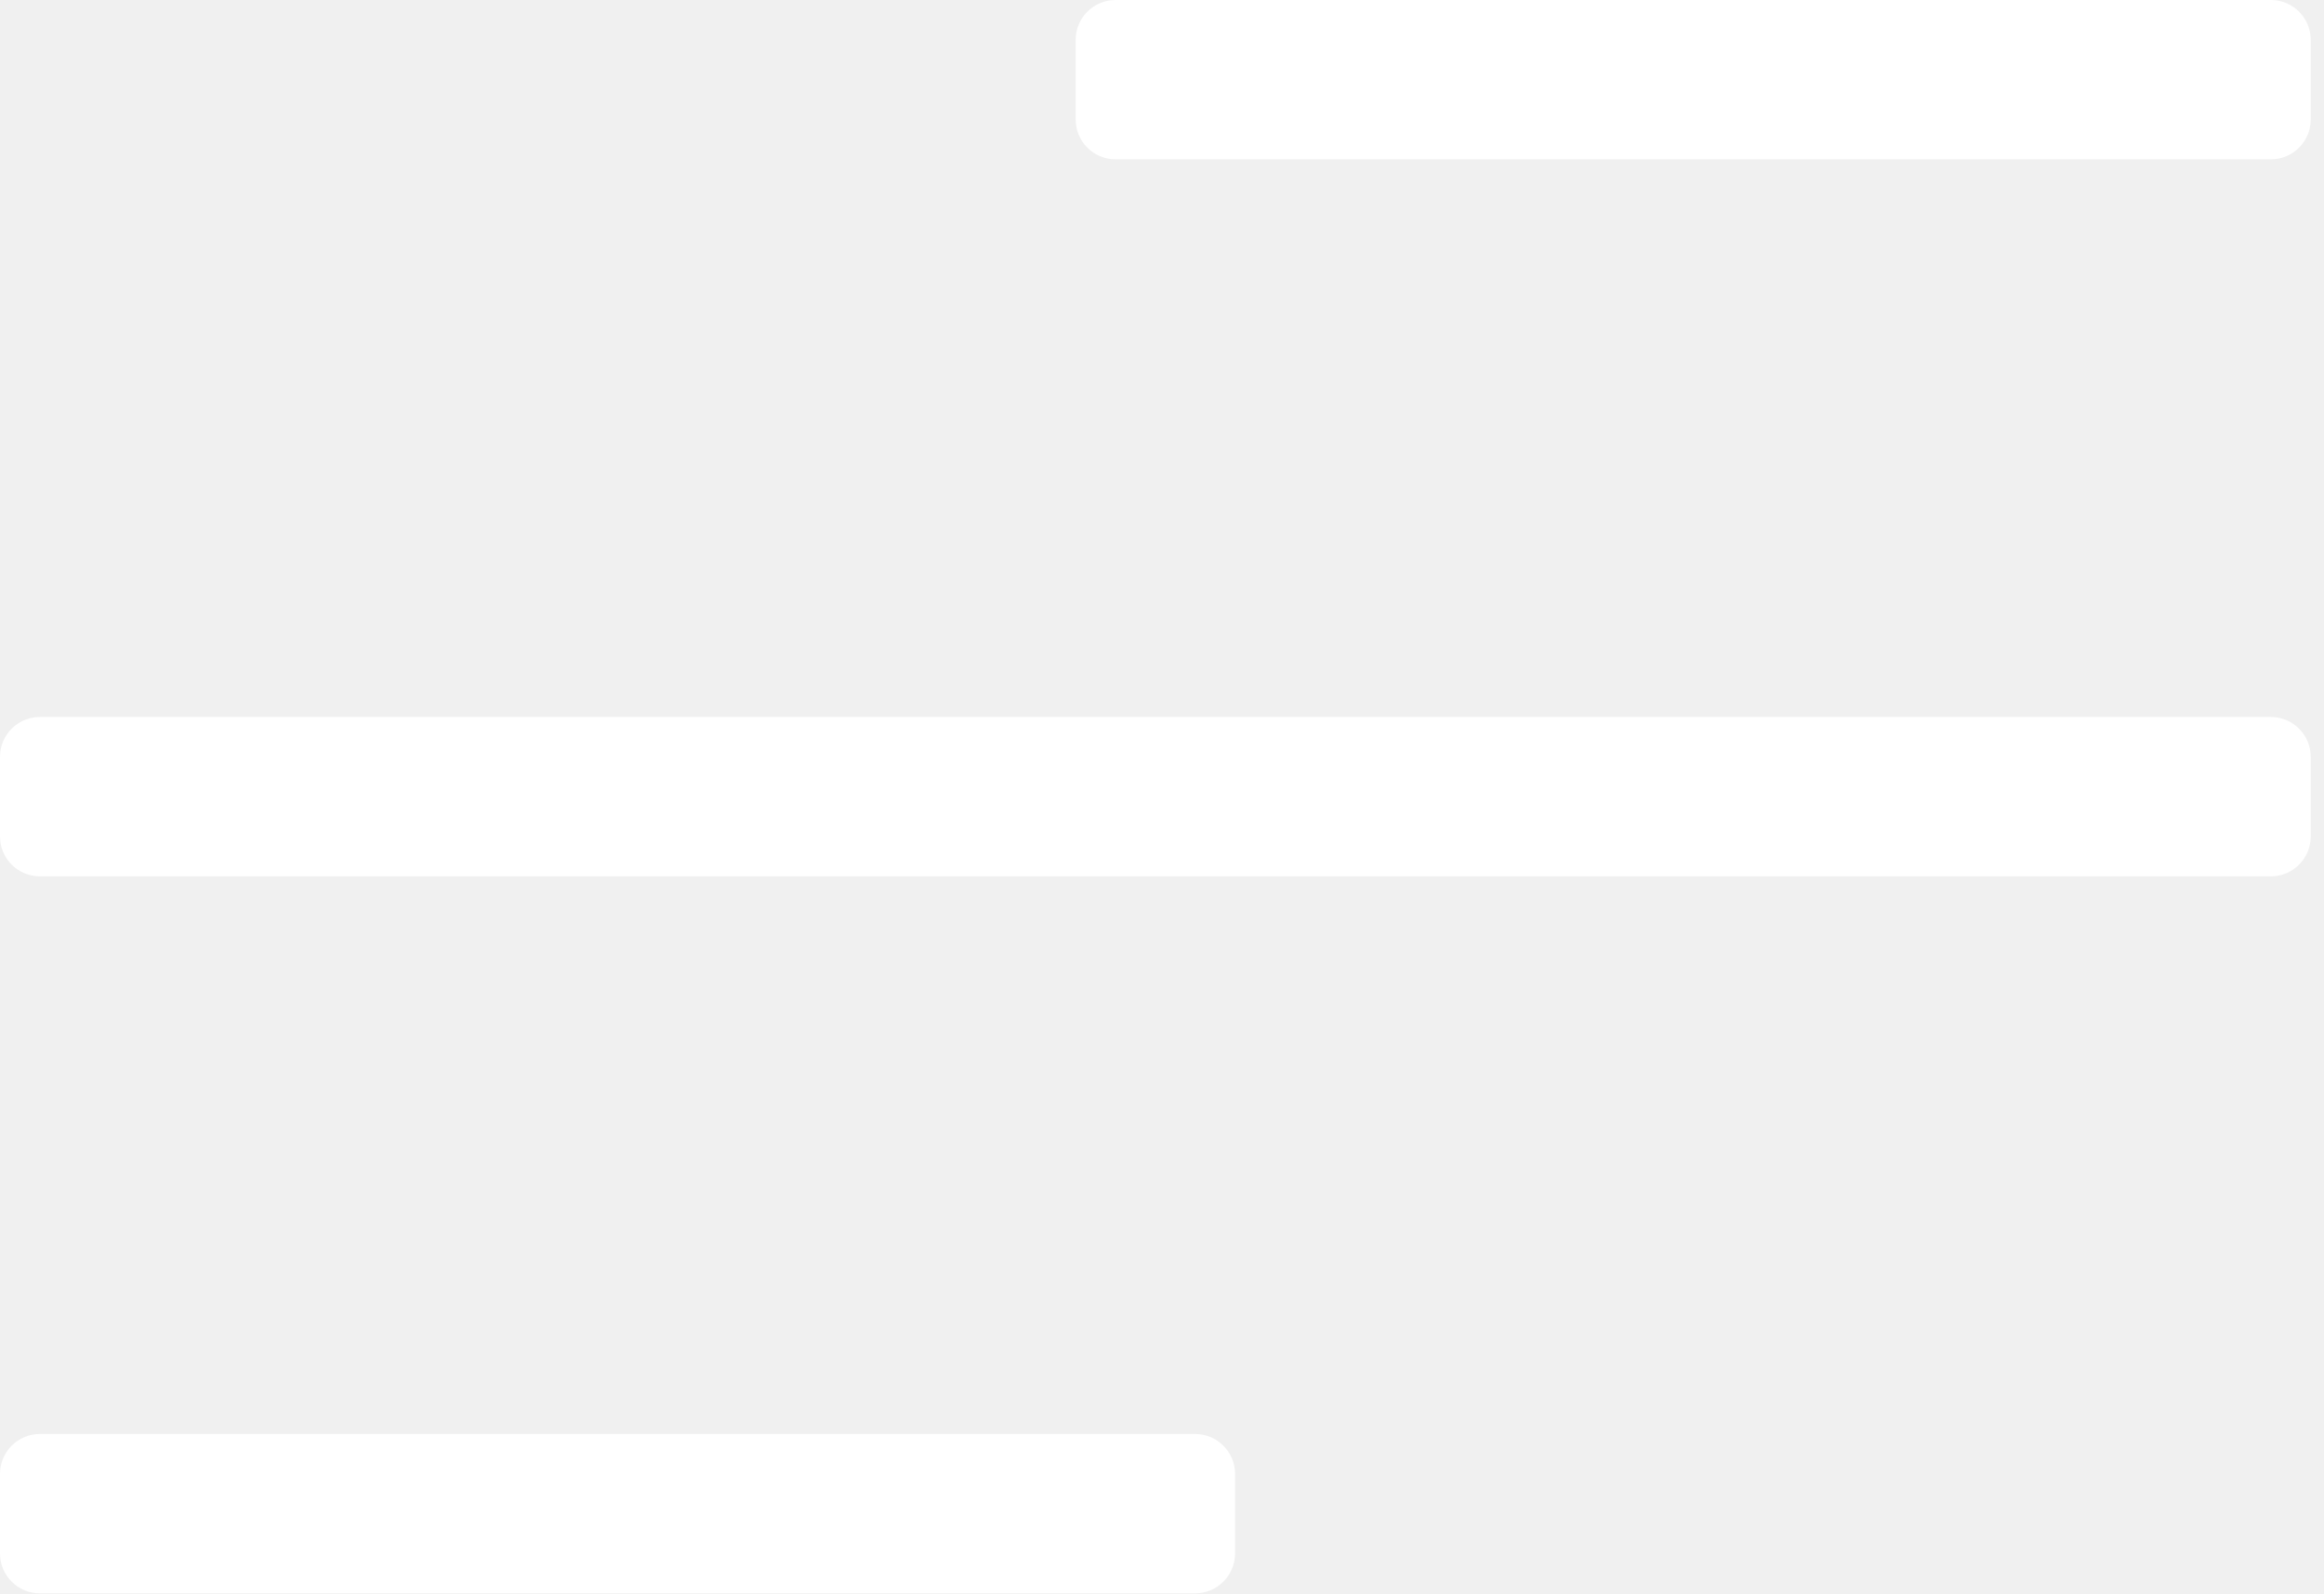
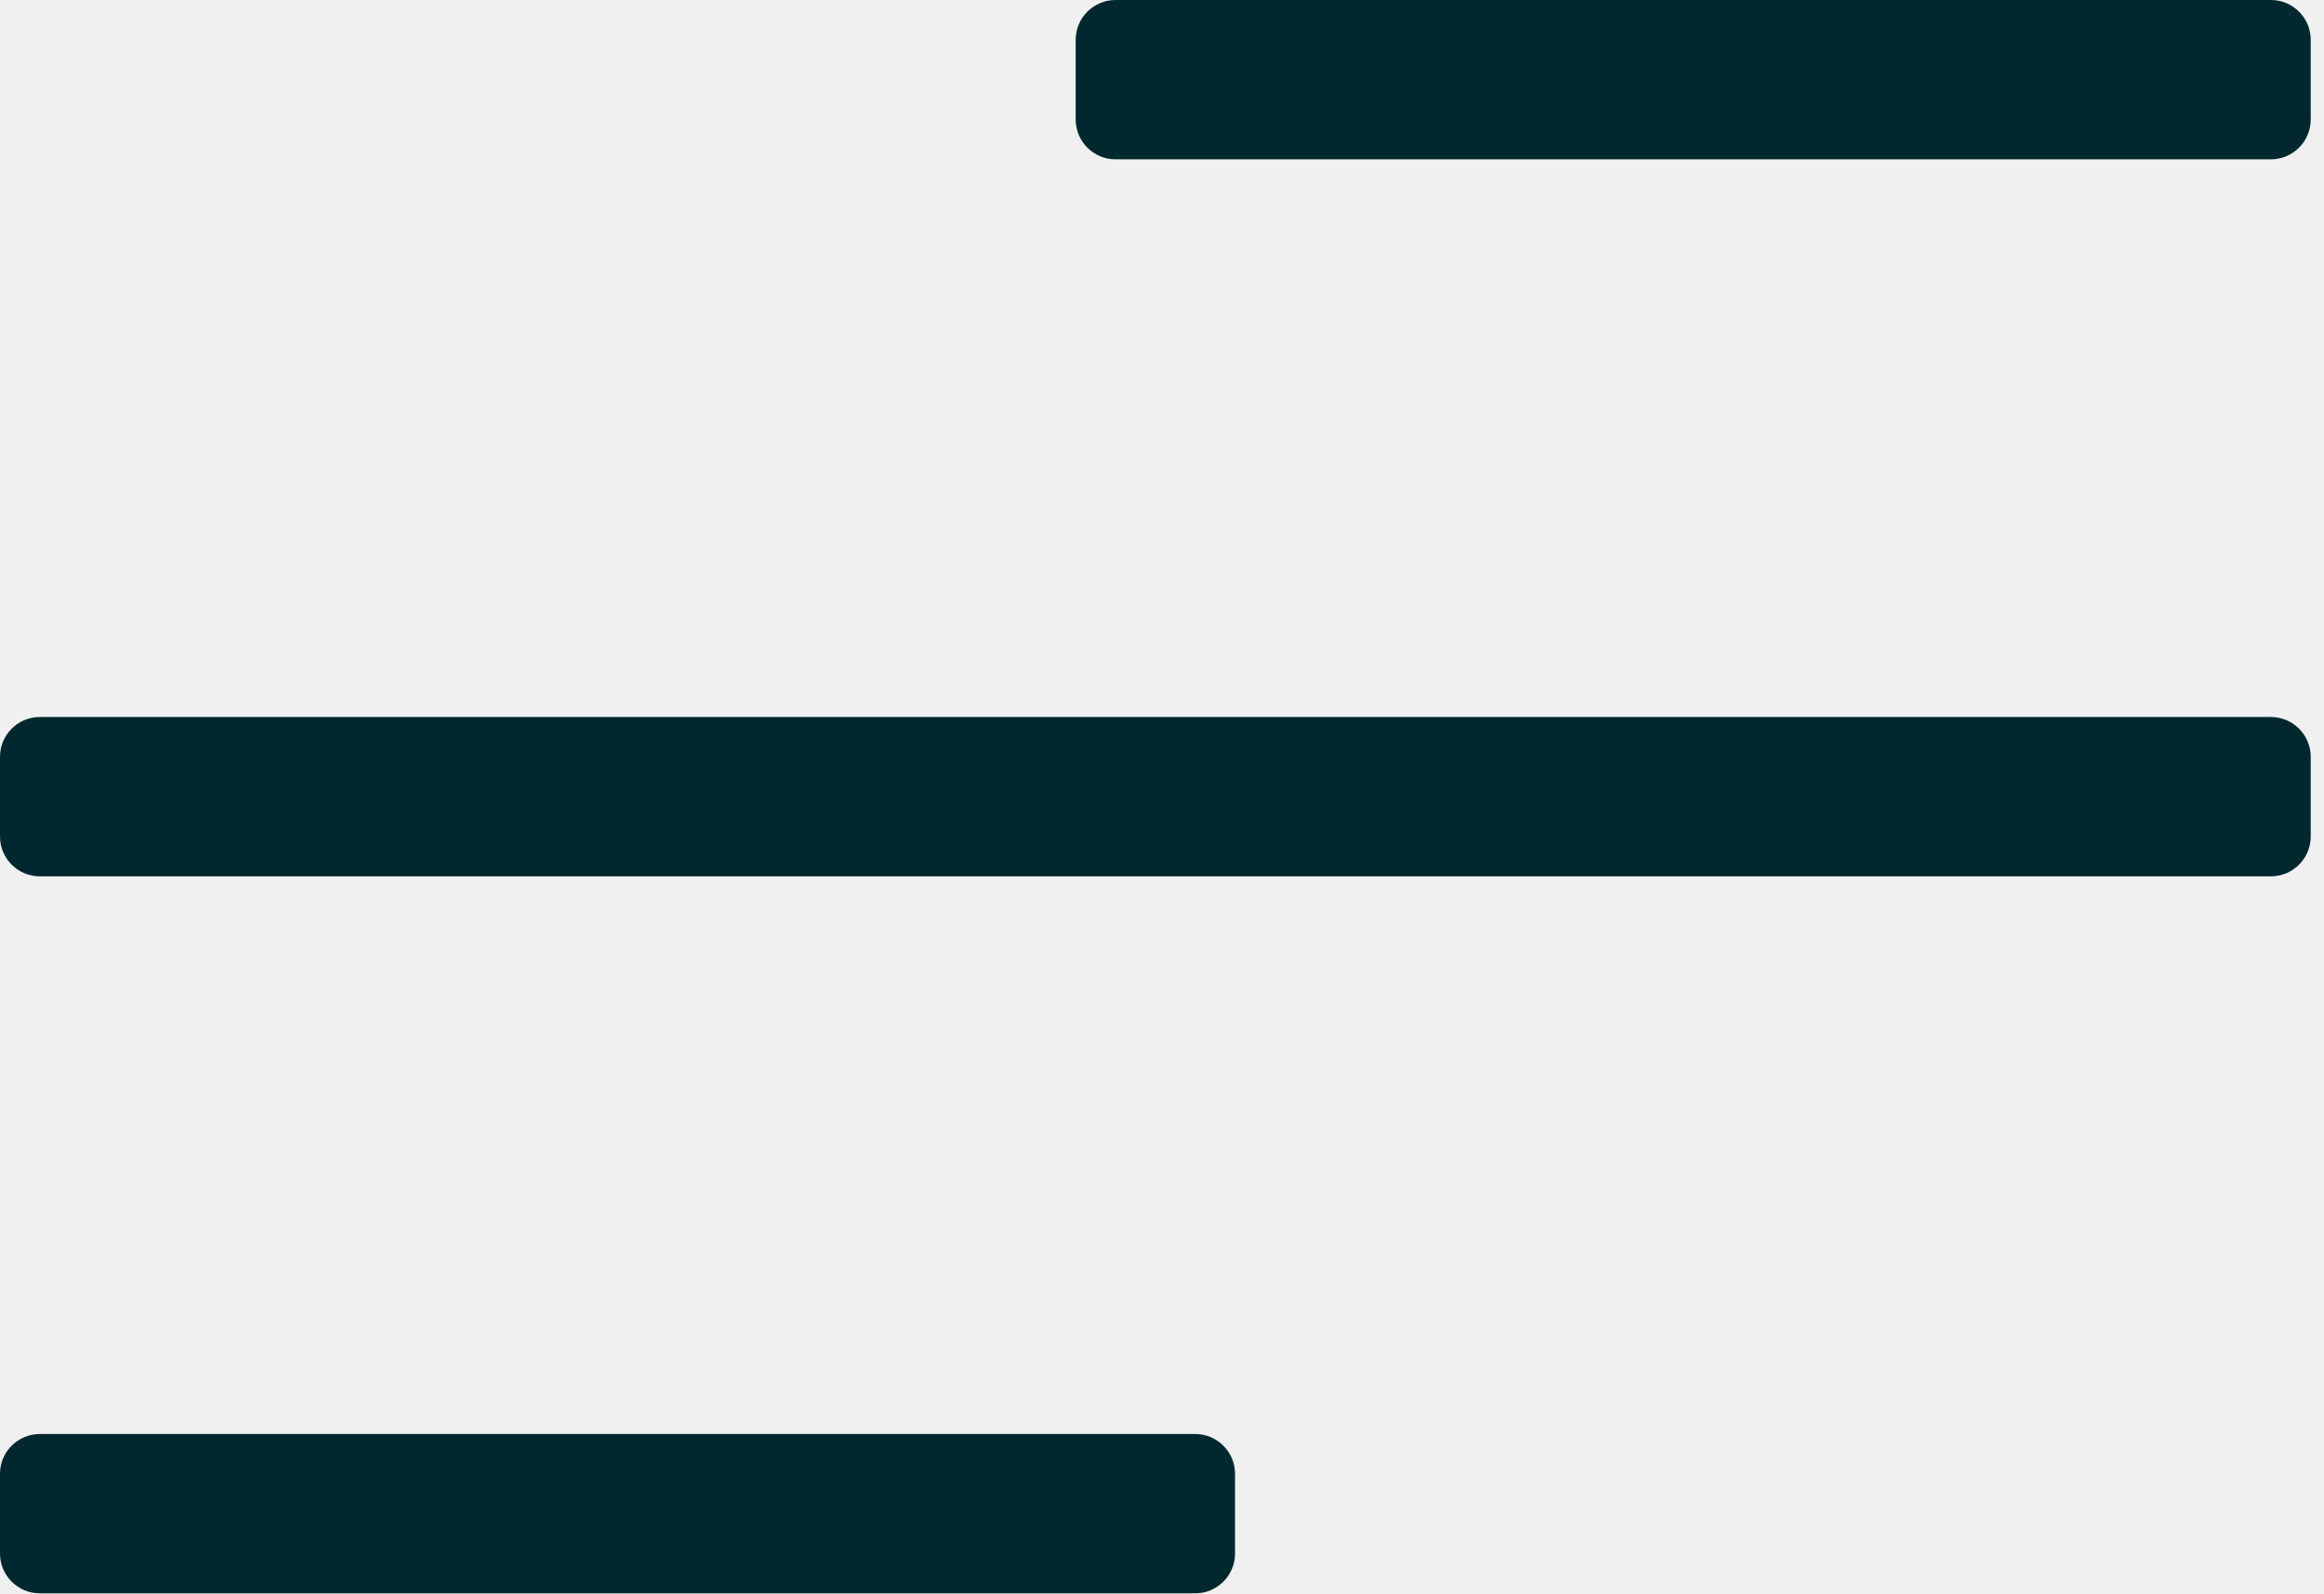
<svg xmlns="http://www.w3.org/2000/svg" width="35" height="24" viewBox="0 0 35 24" fill="none">
-   <path d="M34.2 13.2H0.6C0.269 13.2 0 12.931 0 12.6V11.4C0 11.069 0.269 10.8 0.6 10.8H34.2C34.531 10.8 34.8 11.069 34.8 11.4V12.6C34.8 12.931 34.531 13.2 34.2 13.2Z" fill="white" />
-   <path d="M34.2 2.4H16.8C16.469 2.4 16.2 2.131 16.2 1.8V0.6C16.2 0.269 16.469 0 16.8 0H34.2C34.531 0 34.8 0.269 34.8 0.6V1.8C34.8 2.131 34.531 2.4 34.2 2.4Z" fill="white" />
-   <path d="M18 24H0.6C0.269 24 0 23.731 0 23.4V22.2C0 21.869 0.269 21.6 0.6 21.6H18C18.331 21.6 18.6 21.869 18.6 22.2V23.4C18.6 23.731 18.331 24 18 24Z" fill="white" />
+   <path d="M34.2 13.2H0.6C0.269 13.2 0 12.931 0 12.6V11.4C0 11.069 0.269 10.8 0.6 10.8H34.2C34.531 10.8 34.8 11.069 34.8 11.4V12.6C34.8 12.931 34.531 13.2 34.2 13.2Z" fill="#00282E" />
+   <path d="M34.2 2.4H16.8C16.469 2.4 16.2 2.131 16.2 1.8V0.6C16.2 0.269 16.469 0 16.8 0H34.2C34.531 0 34.8 0.269 34.8 0.6V1.8C34.8 2.131 34.531 2.4 34.2 2.4Z" fill="#00282E" />
+   <path d="M18 24H0.6C0.269 24 0 23.731 0 23.4V22.2C0 21.869 0.269 21.6 0.6 21.6H18C18.331 21.6 18.6 21.869 18.6 22.2V23.4C18.6 23.731 18.331 24 18 24Z" fill="#00282E" />
</svg>
